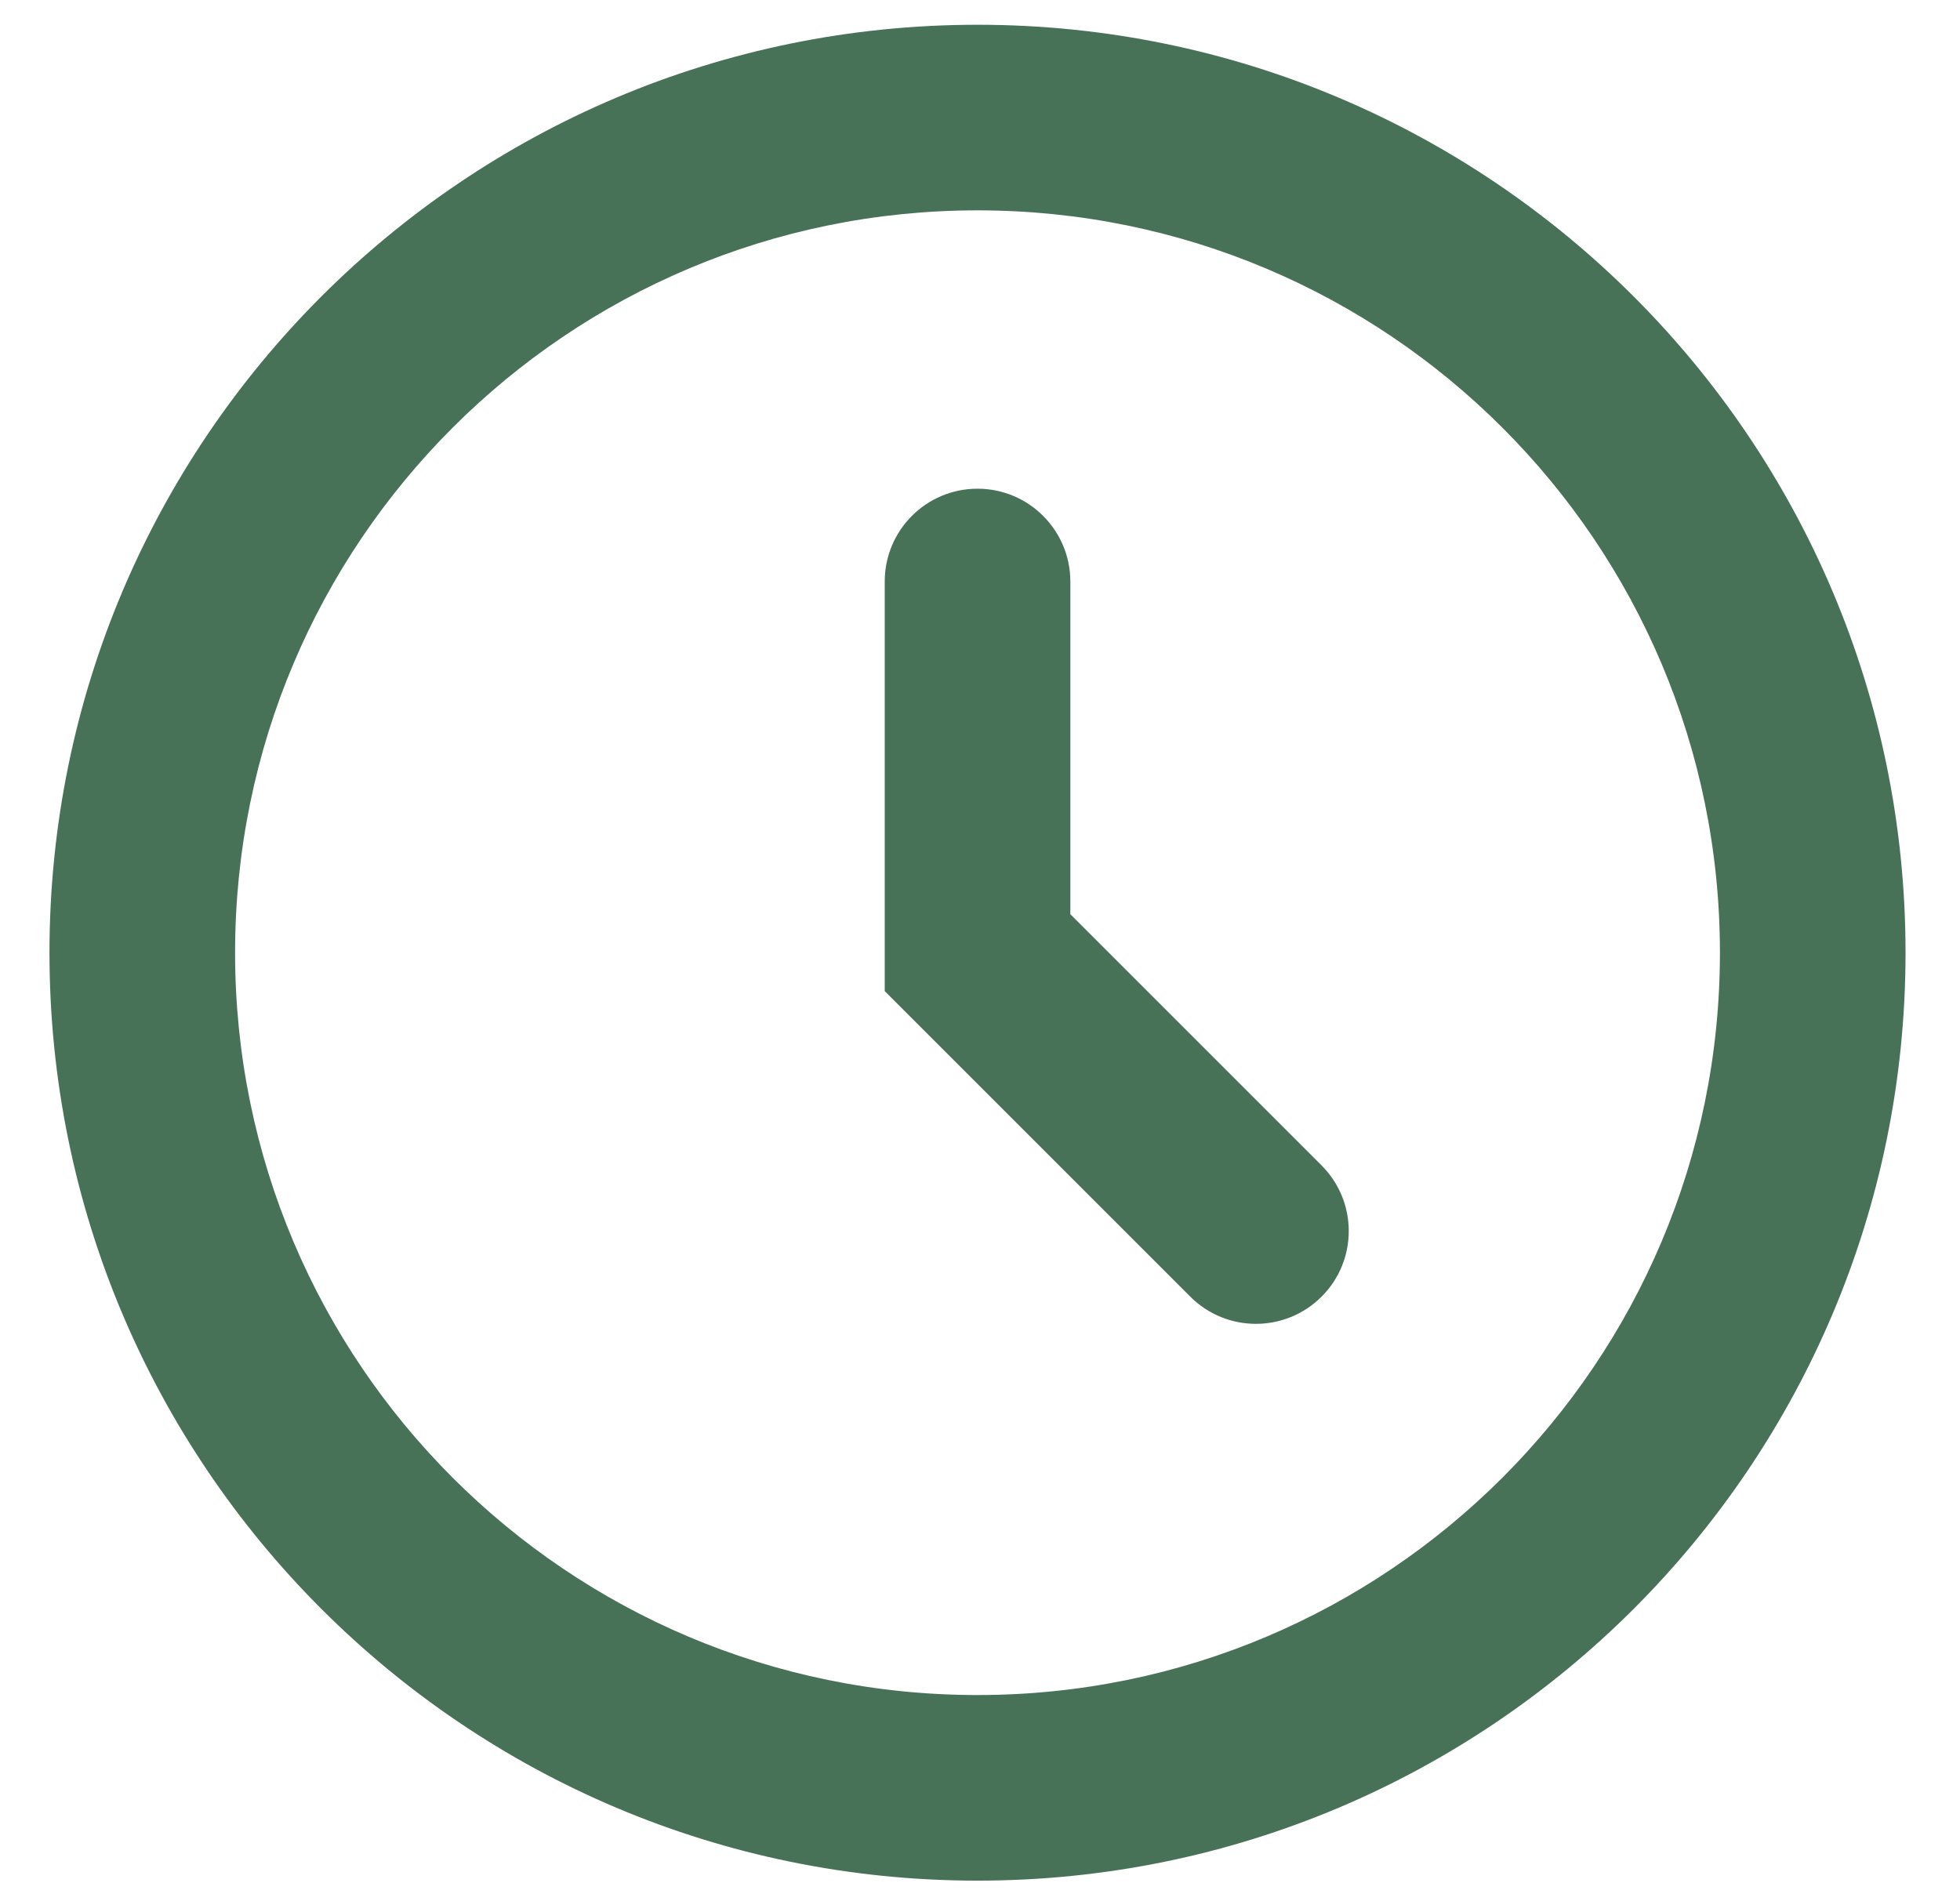
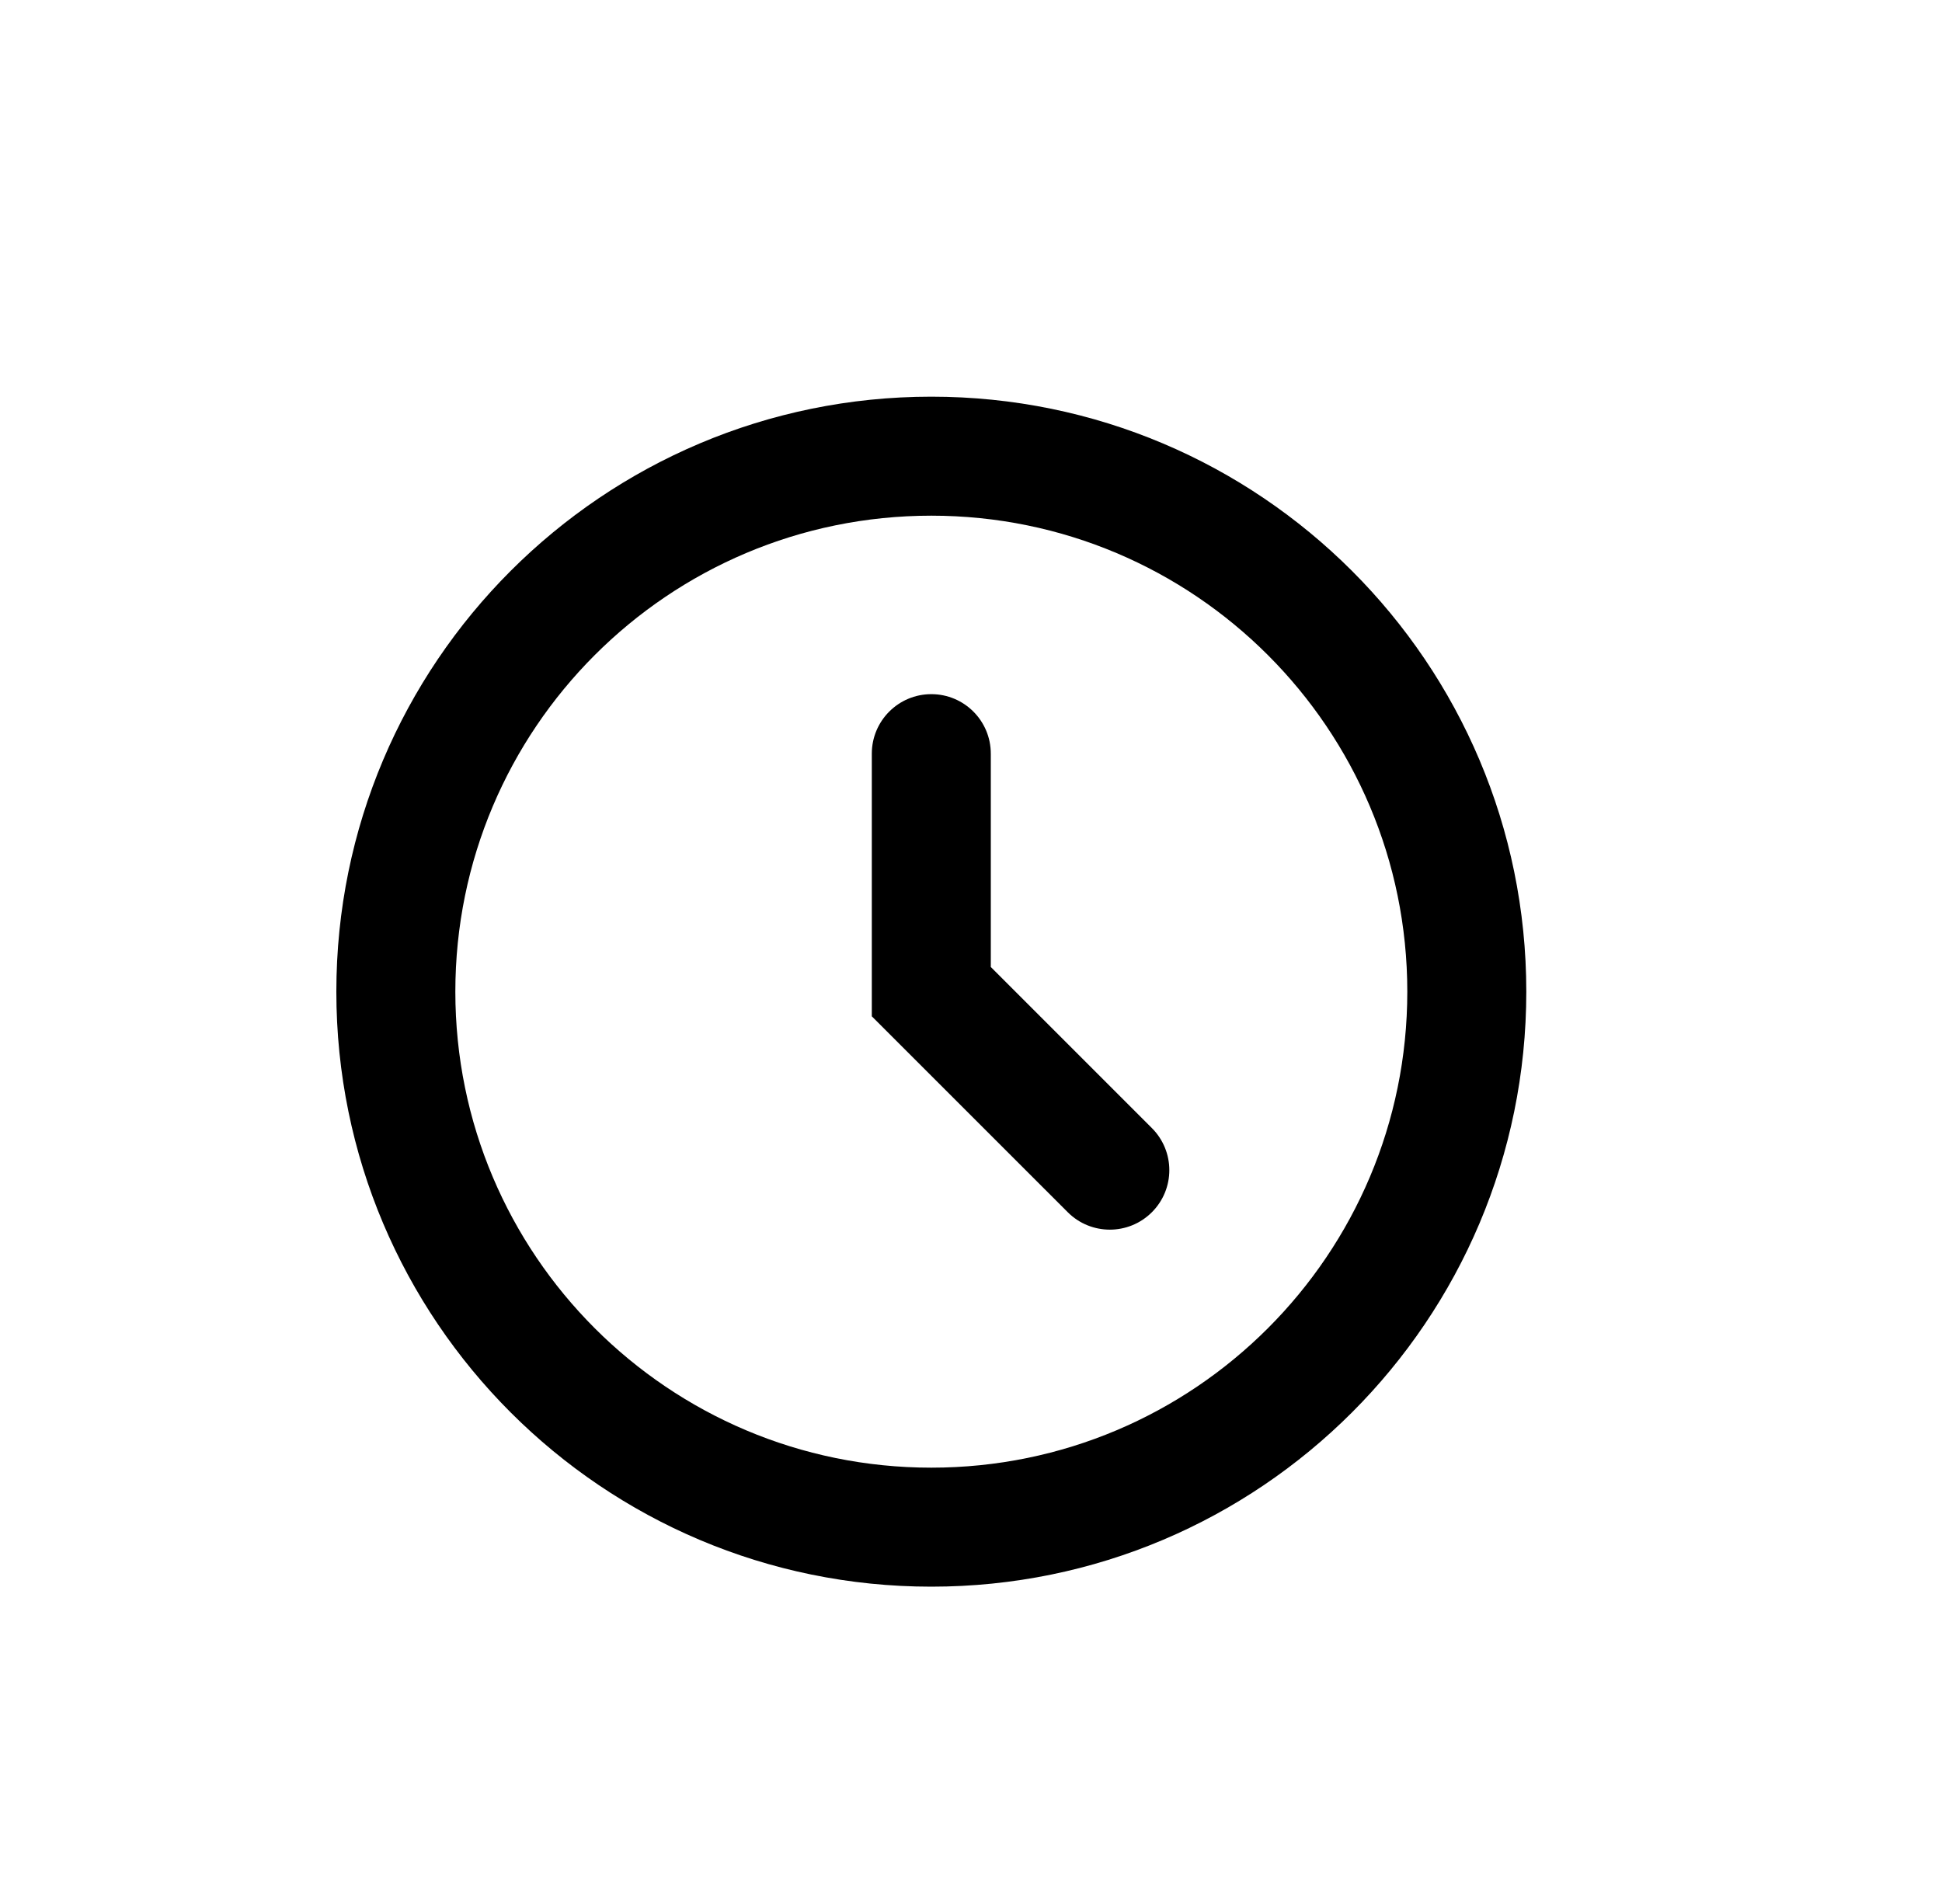
- <svg xmlns="http://www.w3.org/2000/svg" width="33" height="32" viewBox="0 0 33 32" fill="currentColor">
-   <path fill-rule="evenodd" clip-rule="evenodd" d="M16.458 8.229C17.321 8.229 18.021 8.929 18.021 9.792V15.394L22.251 19.624C22.861 20.235 22.861 21.224 22.251 21.834C21.64 22.444 20.651 22.444 20.041 21.834L14.896 16.689V9.792C14.896 8.929 15.595 8.229 16.458 8.229Z" fill="#487257" />
-   <path fill-rule="evenodd" clip-rule="evenodd" d="M16.458 3.542C9.555 3.542 3.958 9.138 3.958 16.042C3.958 22.945 9.555 28.542 16.458 28.542C23.362 28.542 28.958 22.945 28.958 16.042C28.958 9.138 23.362 3.542 16.458 3.542ZM0.833 16.042C0.833 7.412 7.829 0.417 16.458 0.417C25.088 0.417 32.083 7.412 32.083 16.042C32.083 24.671 25.088 31.667 16.458 31.667C7.829 31.667 0.833 24.671 0.833 16.042Z" fill="#487257" />
+ <svg xmlns="http://www.w3.org/2000/svg" width="51" height="50" viewBox="0 0 51 50" fill="none">
+   <path fill-rule="evenodd" clip-rule="evenodd" d="M24.458 18.229C25.321 18.229 26.02 18.929 26.02 19.792V25.394L30.25 29.624C30.861 30.235 30.861 31.224 30.25 31.834C29.64 32.444 28.651 32.444 28.041 31.834L22.895 26.689V19.792C22.895 18.929 23.595 18.229 24.458 18.229Z" fill="black" />
+   <path fill-rule="evenodd" clip-rule="evenodd" d="M24.458 13.542C17.554 13.542 11.958 19.138 11.958 26.042C11.958 32.945 17.554 38.542 24.458 38.542C31.362 38.542 36.958 32.945 36.958 26.042C36.958 19.138 31.362 13.542 24.458 13.542ZM8.833 26.042C8.833 17.412 15.829 10.417 24.458 10.417C33.087 10.417 40.083 17.412 40.083 26.042C40.083 34.671 33.087 41.667 24.458 41.667C15.829 41.667 8.833 34.671 8.833 26.042Z" fill="black" />
</svg>
